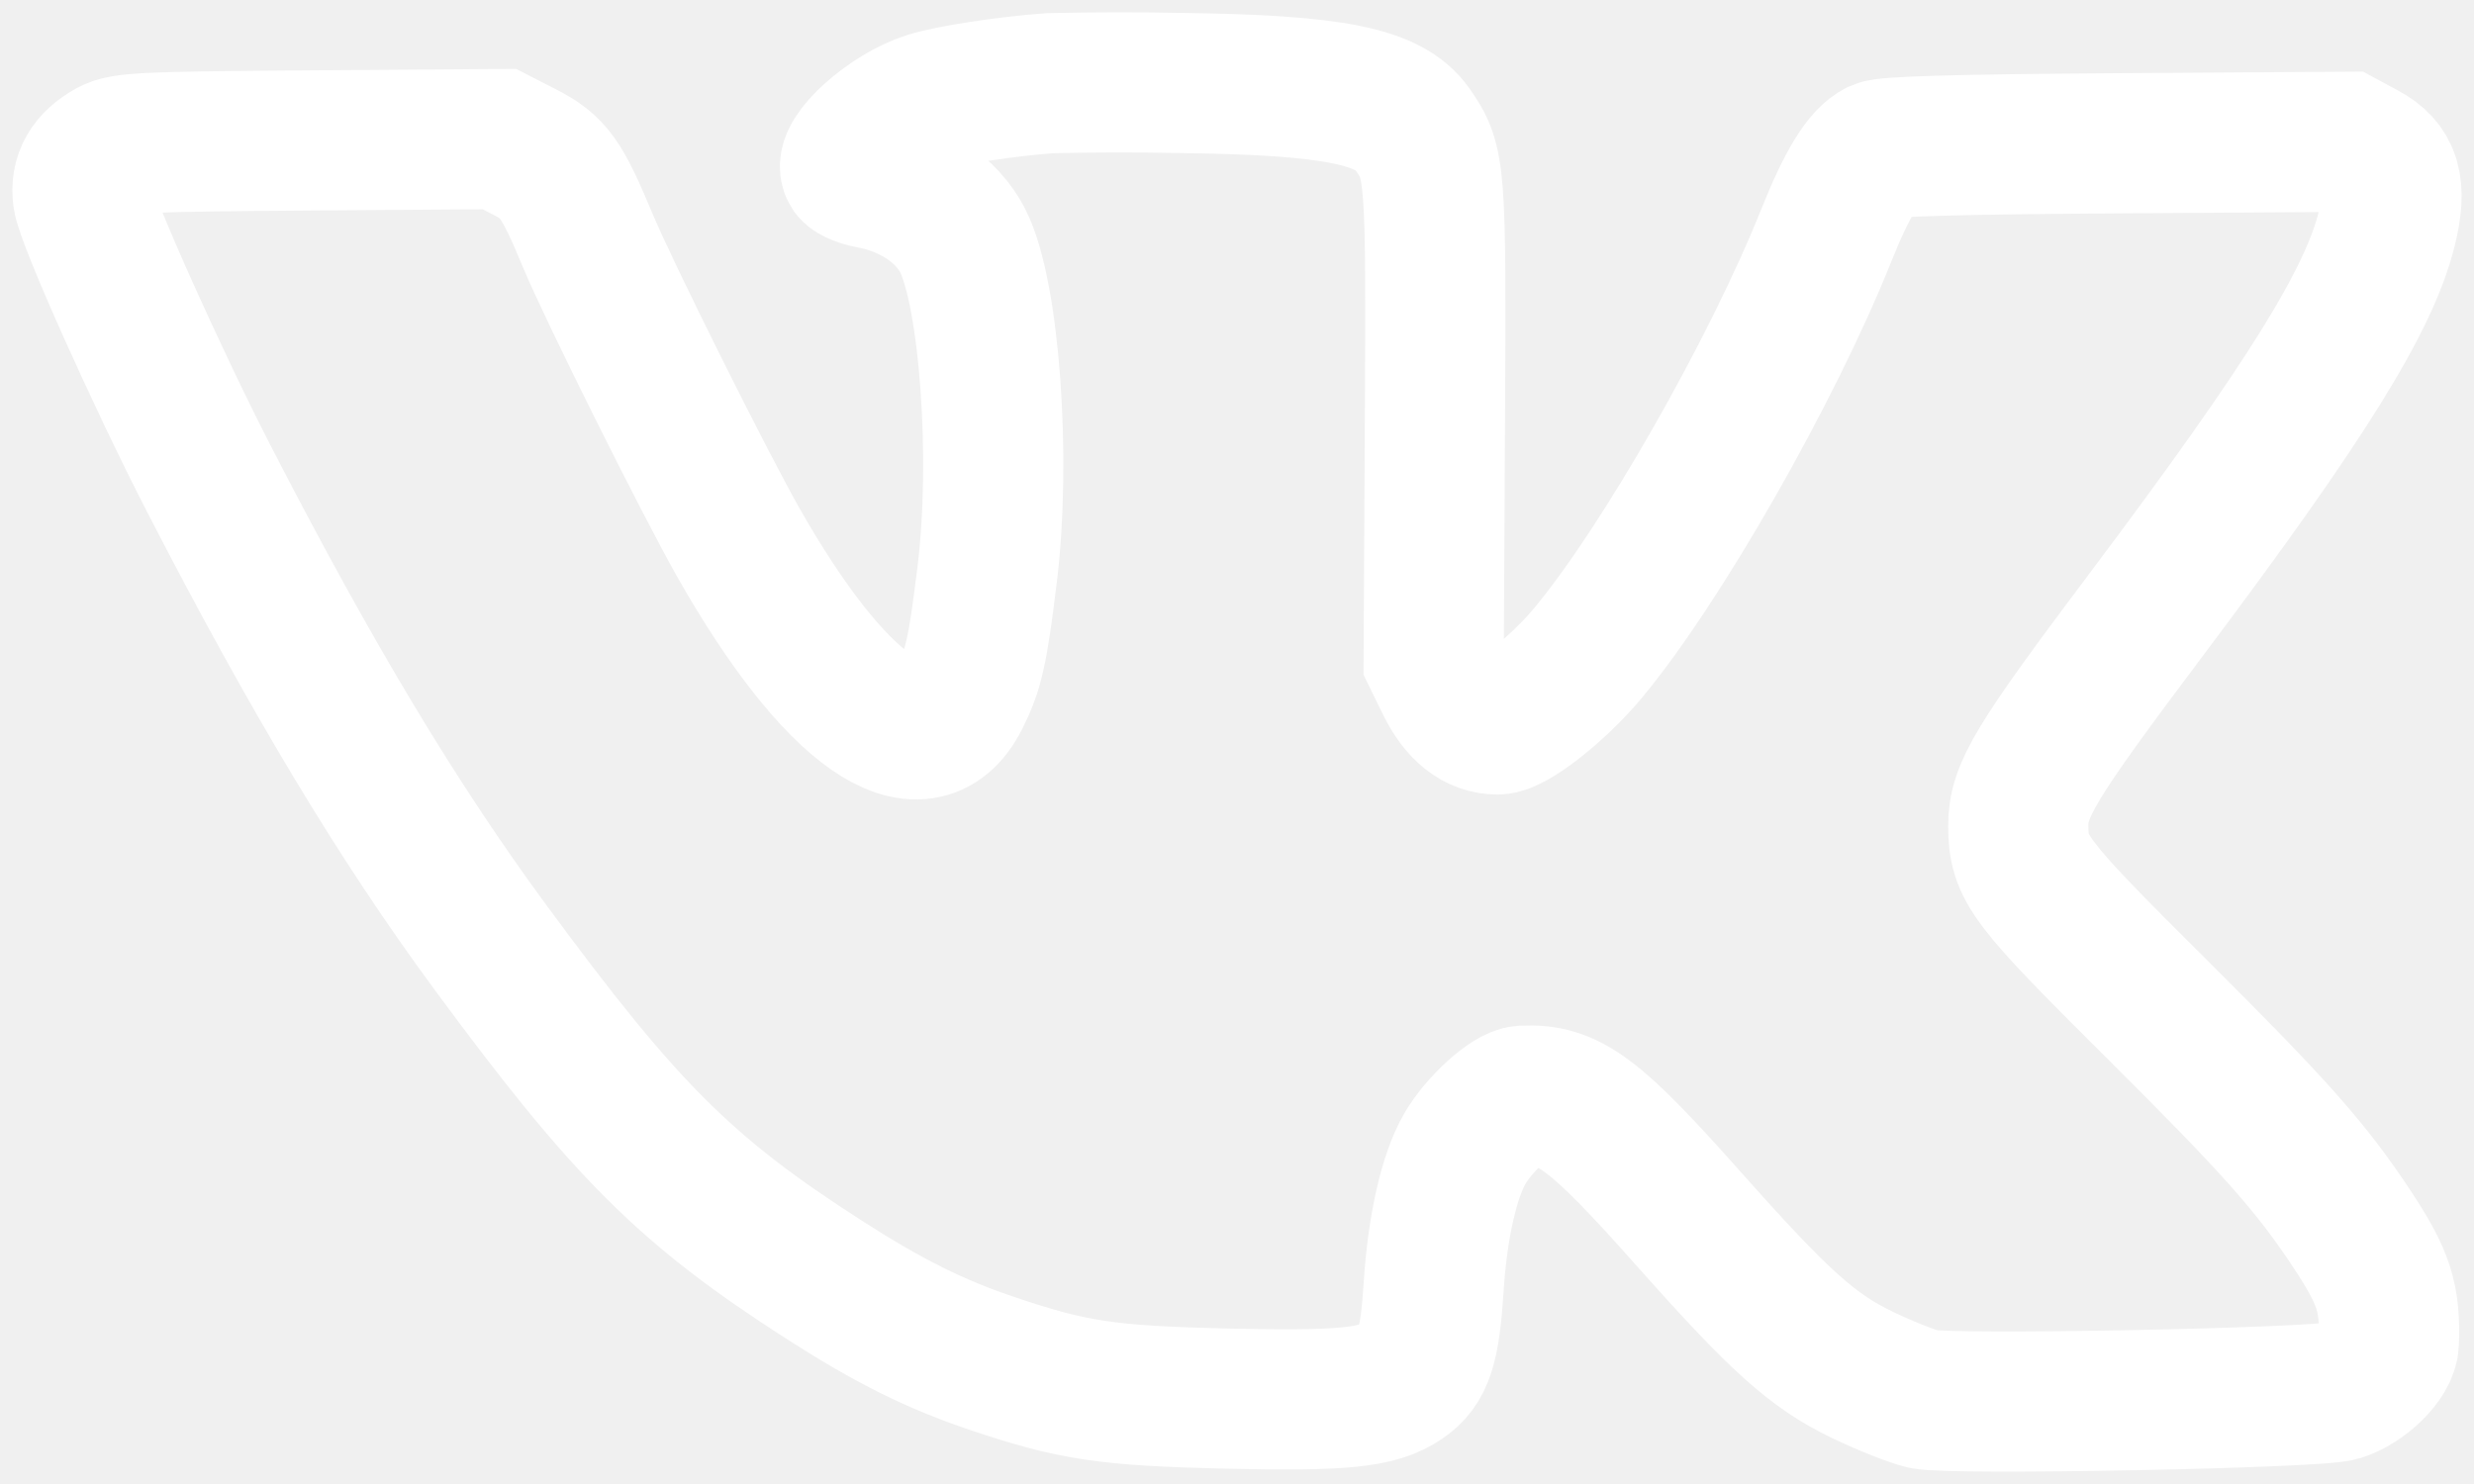
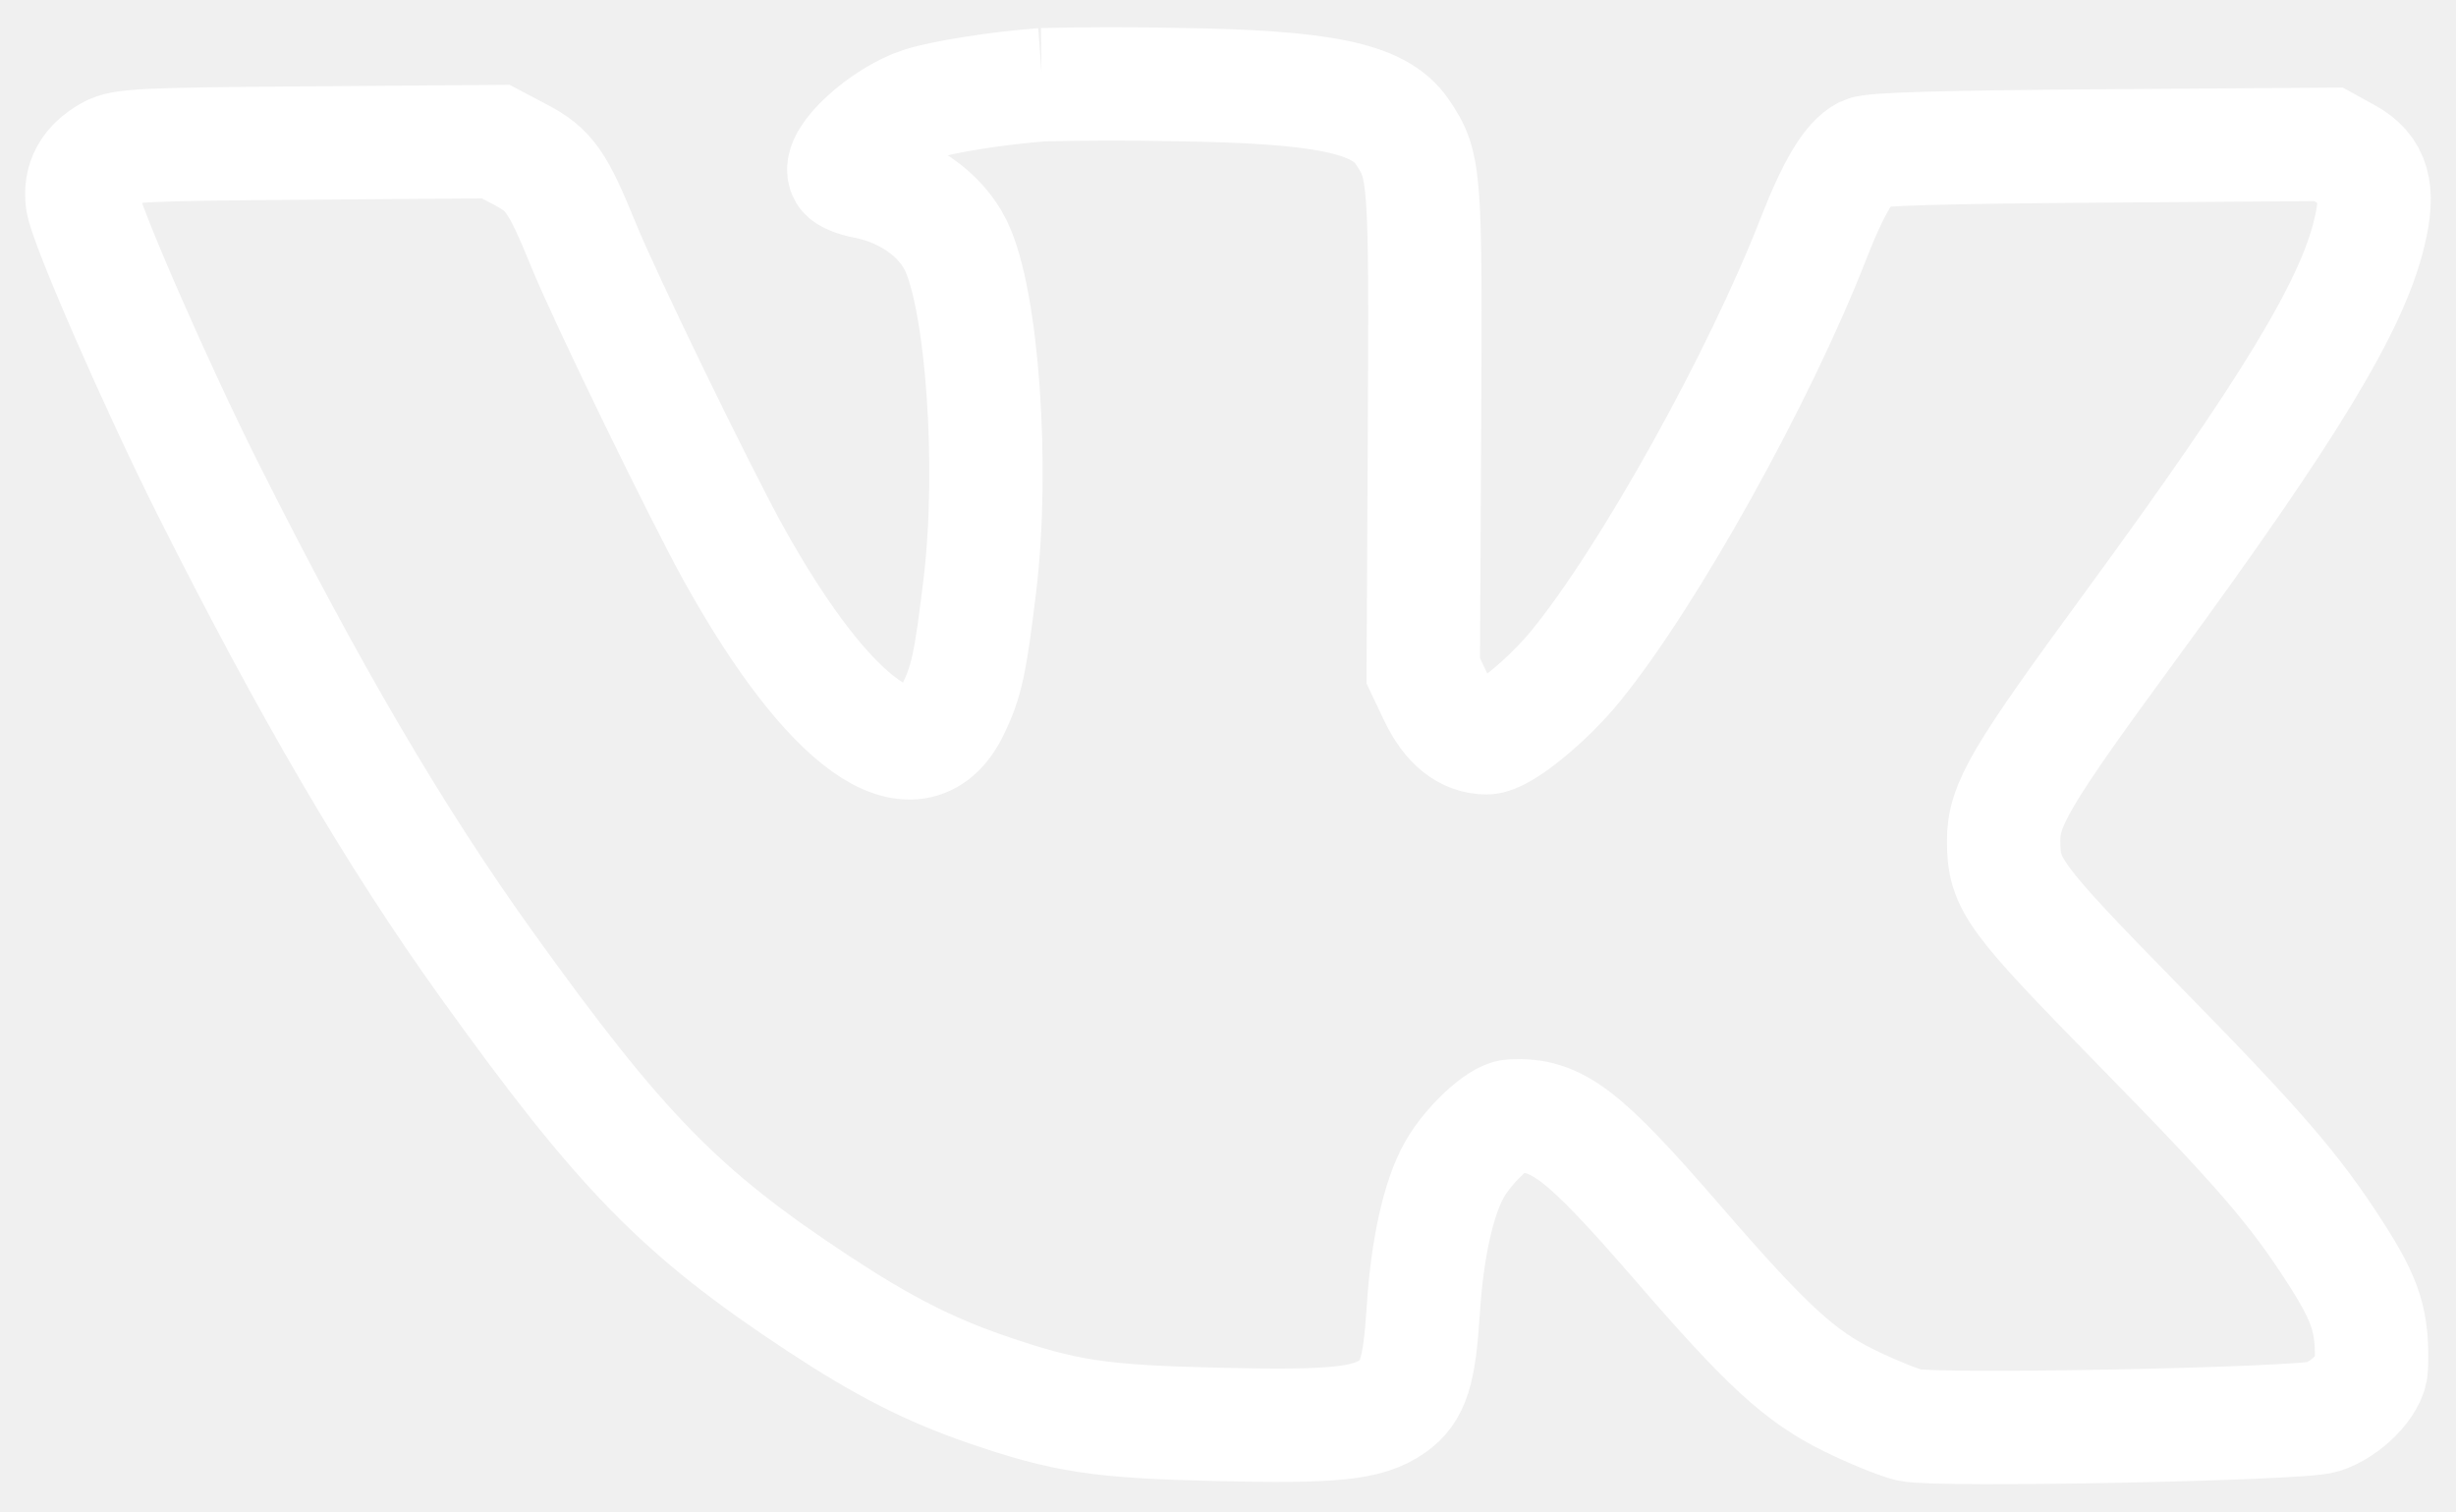
- <svg xmlns="http://www.w3.org/2000/svg" width="30" height="18" fill="none">
-   <path clip-rule="evenodd" d="M12.733 1.009c-.533.039-1.208.142-1.478.227-.464.144-1.042.66-.935.834.02.032.127.075.239.096.502.093.925.38 1.115.753.325.64.47 2.638.296 4.053-.115.935-.164 1.152-.335 1.49-.459.91-1.512.174-2.674-1.868-.413-.726-1.576-3.058-1.835-3.68-.314-.753-.413-.891-.77-1.073l-.3-.154-2.272.016c-2.052.015-2.289.026-2.45.114-.253.14-.362.33-.328.577.036.266.897 2.19 1.532 3.423 1.236 2.4 2.283 4.143 3.402 5.664 1.646 2.237 2.374 2.963 4.056 4.043.785.504 1.352.786 2.053 1.02.962.324 1.381.386 2.818.42 1.43.032 1.842-.01 2.145-.217.25-.171.326-.407.373-1.141.046-.724.187-1.346.38-1.677.171-.293.542-.631.701-.639.556-.027.867.204 2.027 1.512 1.089 1.225 1.49 1.586 2.092 1.875.27.13.603.262.739.294.328.075 4.761-.01 5.047-.097.284-.087.59-.388.596-.587.02-.546-.06-.792-.44-1.369-.5-.758-.929-1.242-2.39-2.696-1.552-1.543-1.66-1.687-1.663-2.203-.001-.434.2-.767 1.563-2.58 1.921-2.558 2.69-3.793 2.905-4.665.125-.51.054-.757-.27-.93l-.23-.124-2.765.018c-1.953.013-2.803.037-2.898.082-.186.089-.383.41-.63 1.027-.656 1.644-2.007 4.013-2.898 5.08-.355.425-.905.86-1.09.86-.256 0-.467-.167-.628-.495l-.148-.303.015-2.855c.016-3.07.01-3.162-.273-3.567-.279-.4-.958-.536-2.78-.56a37.232 37.232 0 0 0-1.614.002z" stroke="#fff" stroke-width="1.7" />
+ <svg xmlns="http://www.w3.org/2000/svg" width="26" height="16" fill="none">
+   <g clip-path="url(#clip0_62_198)">
+     <path clip-rule="evenodd" d="M11.035.897c-.462.034-1.047.126-1.281.201-.402.129-.903.587-.81.742.016.028.11.067.207.085.435.083.802.338.966.67.281.568.408 2.344.256 3.602-.1.831-.142 1.024-.29 1.325-.397.809-1.31.154-2.317-1.66-.358-.646-1.366-2.72-1.59-3.272-.273-.669-.359-.792-.668-.954l-.26-.137-1.97.015c-1.777.013-1.983.023-2.122.101-.22.124-.314.293-.285.513.032.236.778 1.946 1.328 3.042 1.072 2.134 1.979 3.684 2.949 5.036 1.426 1.988 2.057 2.633 3.515 3.593.68.448 1.171.699 1.779.908.834.287 1.197.342 2.443.371 1.24.03 1.595-.007 1.858-.192.216-.152.283-.362.324-1.014.04-.644.161-1.196.33-1.49.147-.261.469-.562.607-.569.481-.024.75.182 1.757 1.344.943 1.09 1.291 1.41 1.812 1.667.235.116.523.233.64.261.285.067 4.127-.008 4.375-.086.246-.077.51-.345.516-.522.017-.485-.052-.704-.381-1.216-.433-.674-.805-1.105-2.072-2.397-1.344-1.372-1.438-1.5-1.44-1.958-.002-.386.173-.682 1.354-2.293 1.665-2.274 2.332-3.372 2.517-4.147.11-.454.047-.673-.233-.828l-.2-.11-2.396.017c-1.693.012-2.43.033-2.512.073-.16.079-.331.364-.545.913-.569 1.461-1.74 3.567-2.512 4.515-.308.378-.785.764-.944.764-.223 0-.406-.148-.545-.44l-.128-.269.013-2.538c.014-2.73.008-2.81-.237-3.17-.242-.355-.83-.477-2.409-.498a31.466 31.466 0 00-1.4.002z" stroke="#fff" stroke-width="1.2" />
+   </g>
+   <defs>
+     <clipPath id="clip0_62_198">
+       <path fill="#fff" d="M0 0h26v16H0z" />
+     </clipPath>
+   </defs>
</svg>
